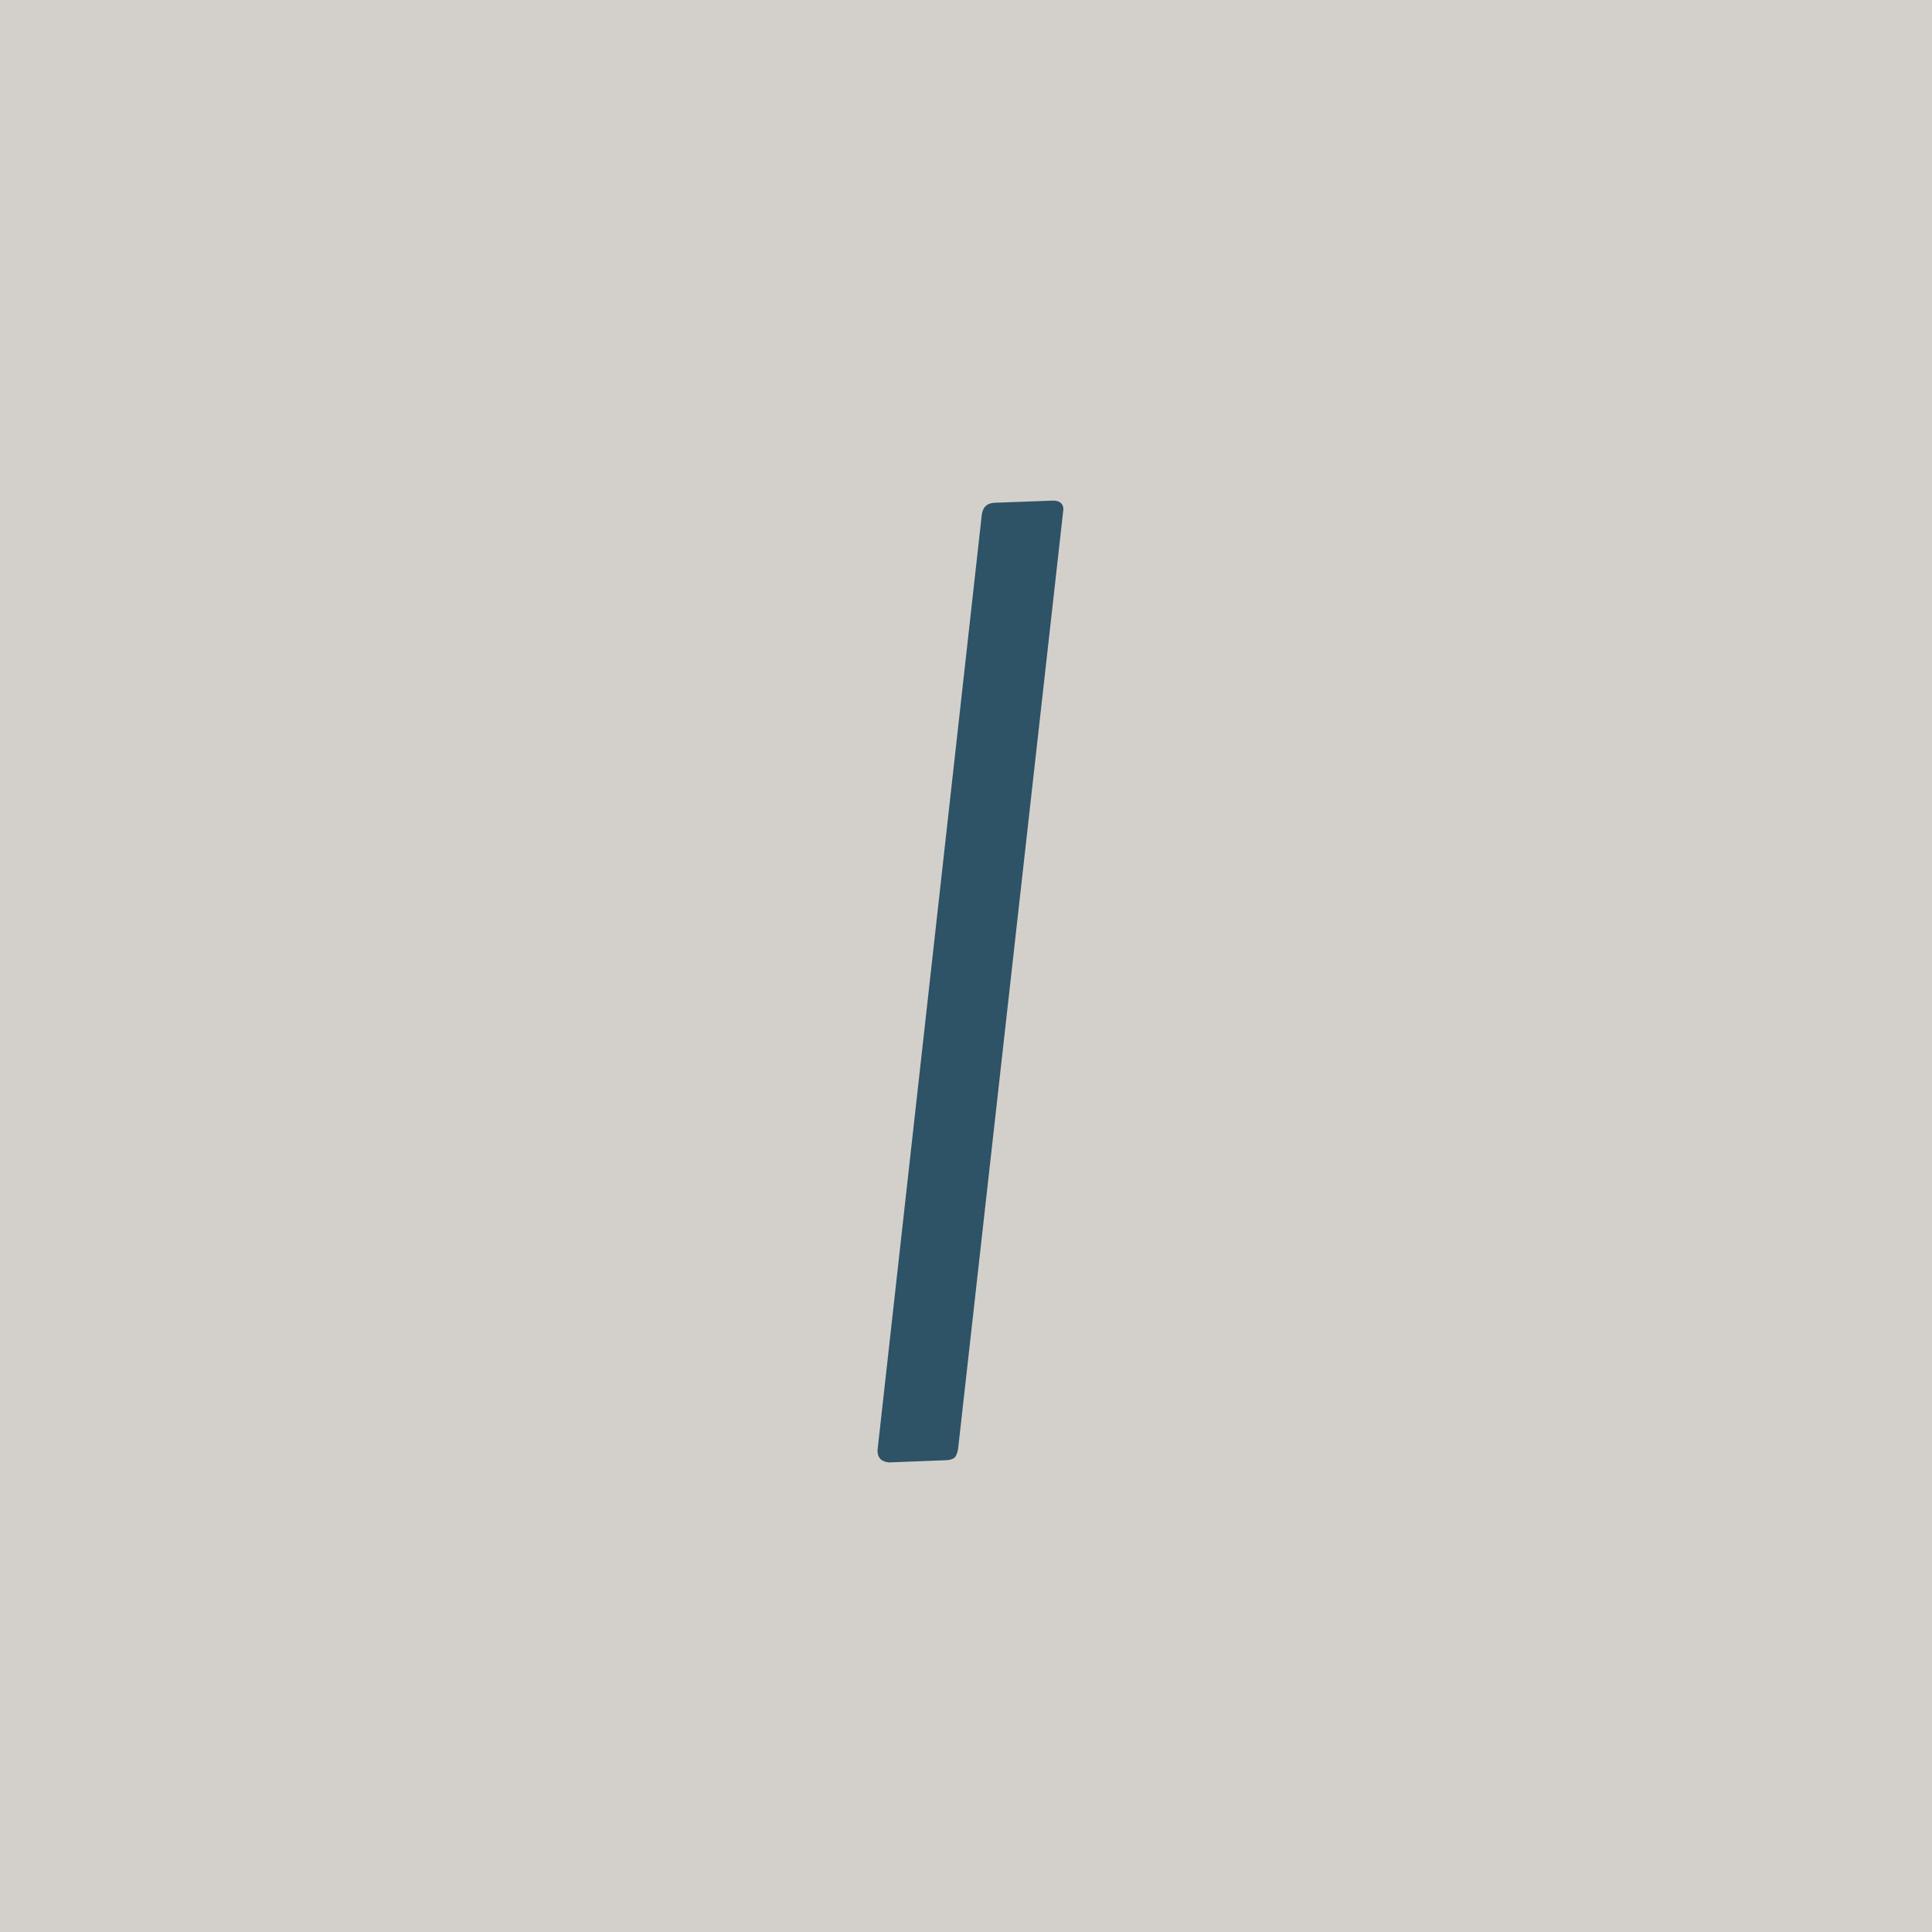
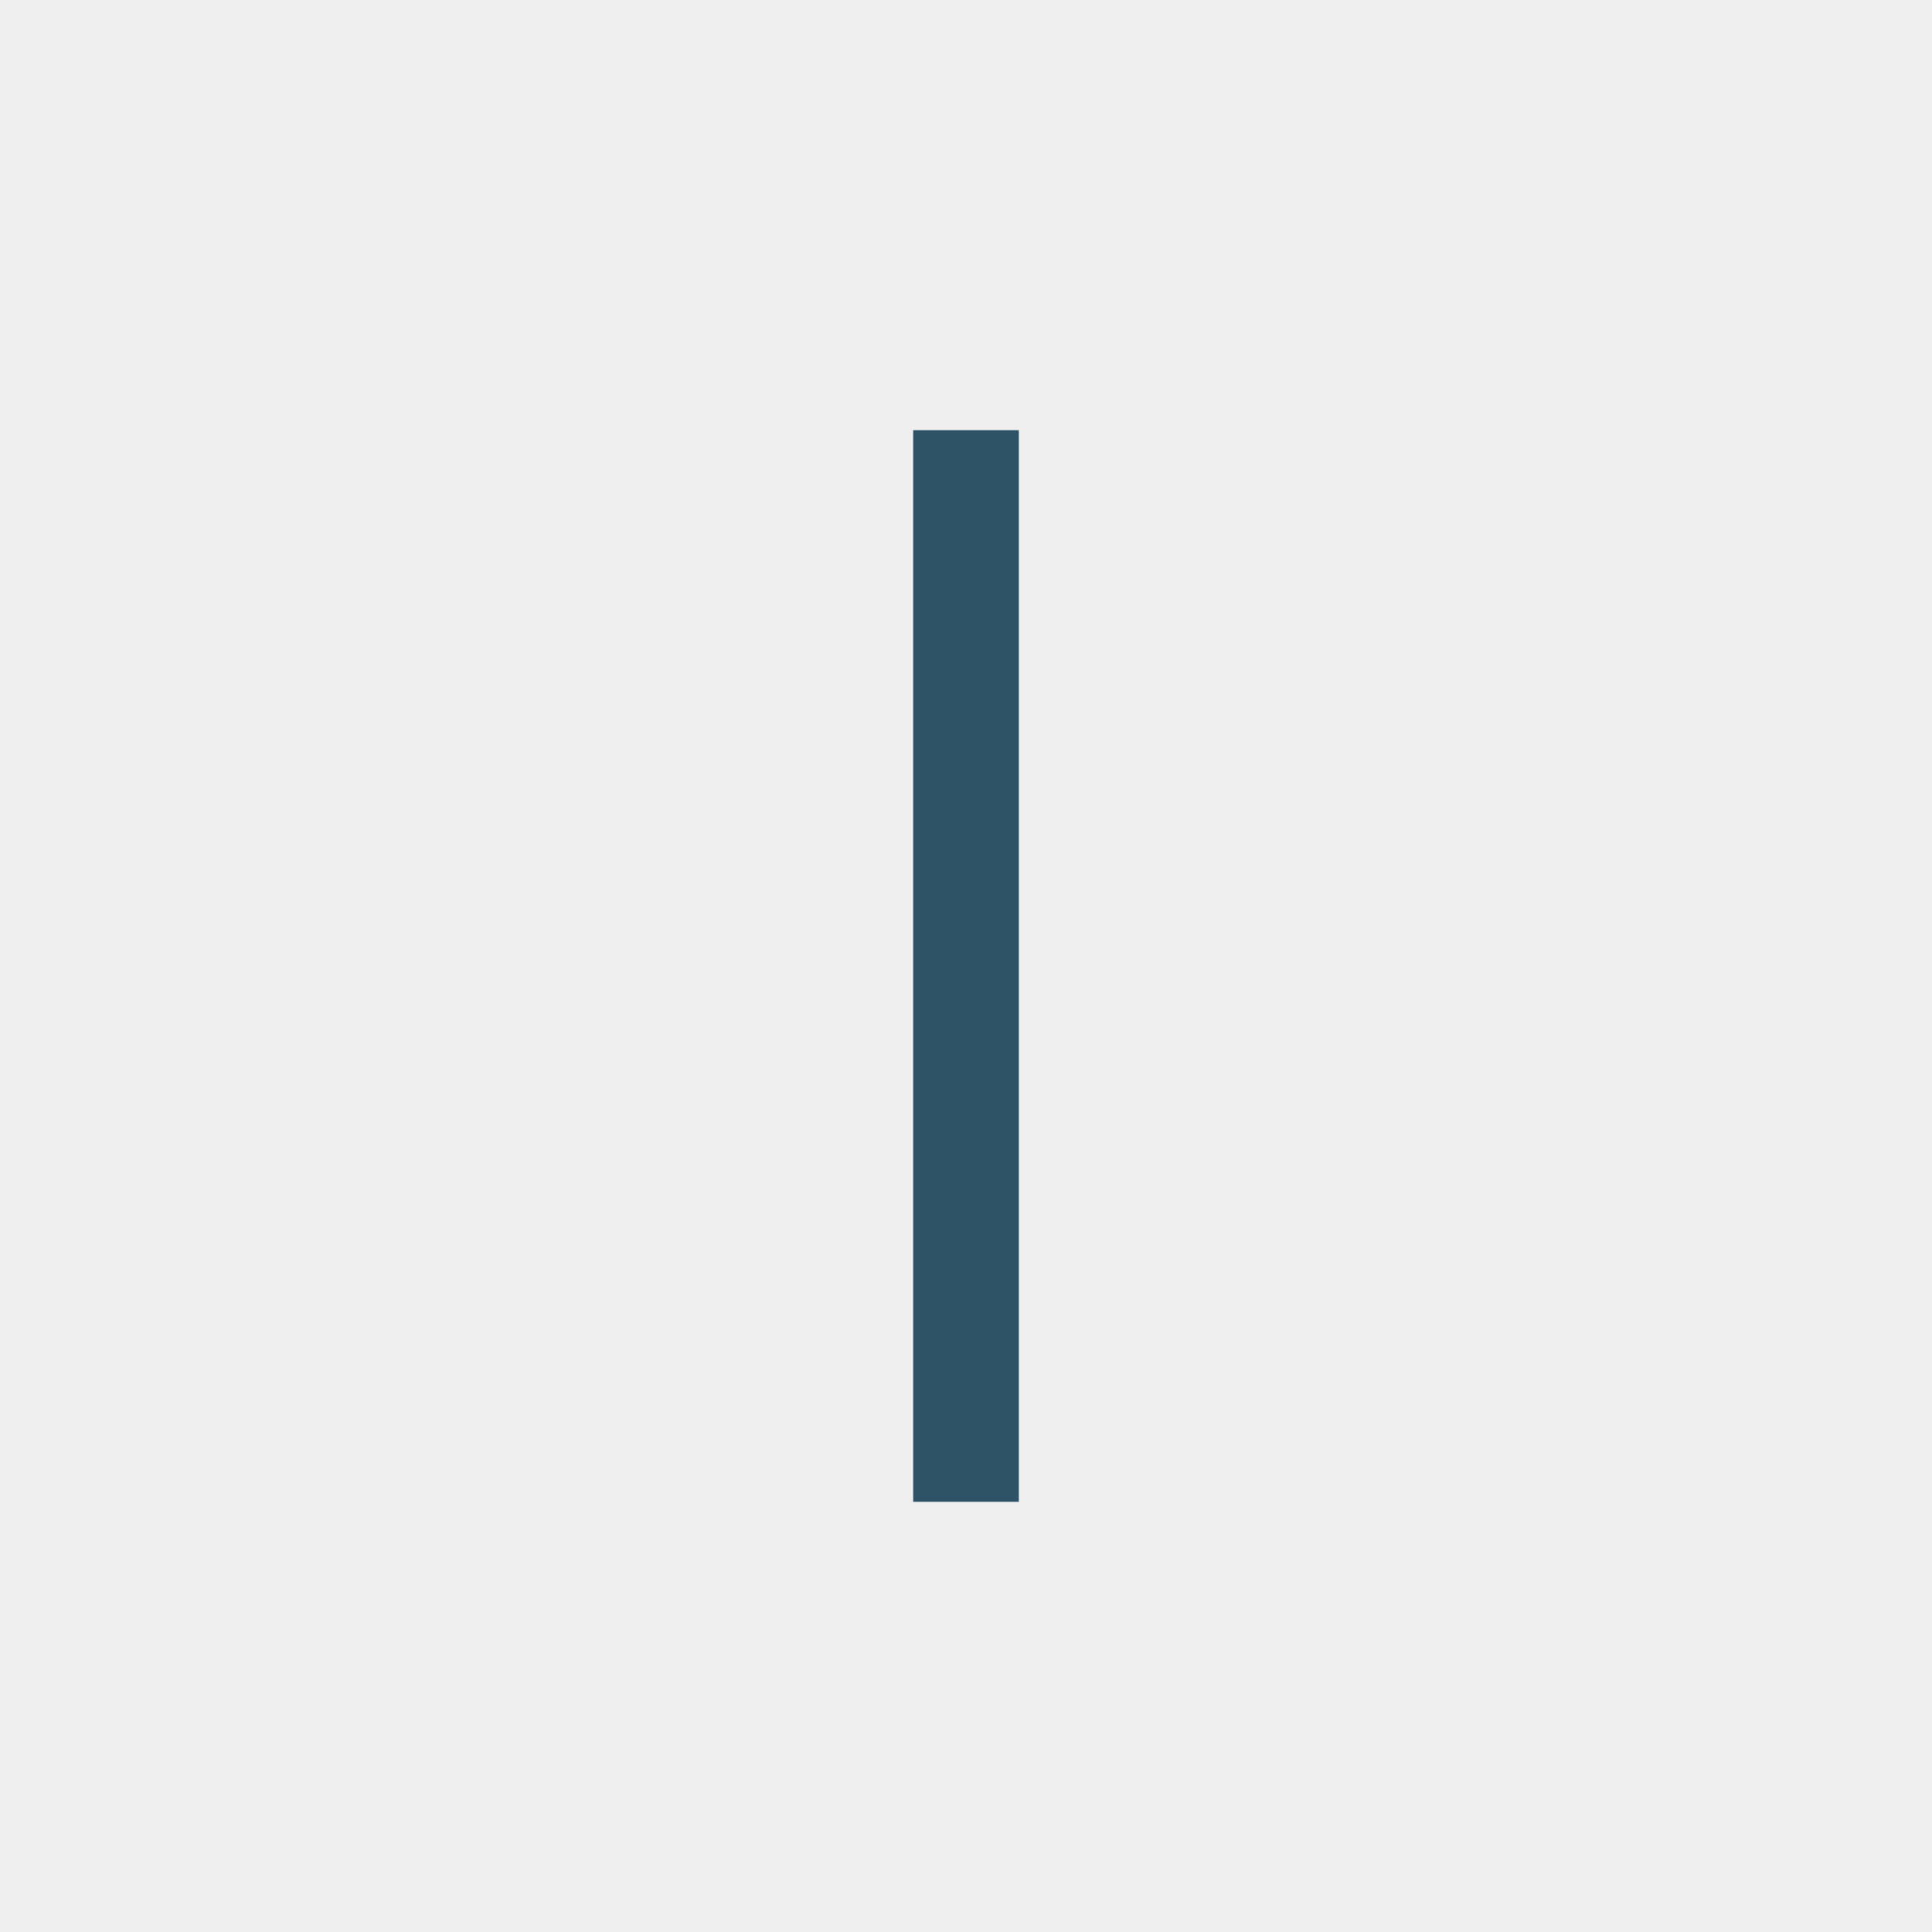
- <svg xmlns="http://www.w3.org/2000/svg" width="144" height="144" viewBox="0 0 144 144" fill="none">
-   <rect width="144" height="144" fill="#D3D0CB" />
-   <path d="M65.404 108.103L73.177 38.373C73.244 37.819 73.543 37.52 74.074 37.476L78.526 37.31C79.013 37.332 79.257 37.553 79.257 37.974L71.417 107.937C71.373 108.247 71.295 108.468 71.184 108.601C71.073 108.734 70.863 108.812 70.553 108.834L66.267 109C65.692 108.956 65.404 108.657 65.404 108.103Z" fill="#2E5266" />
+ <svg xmlns="http://www.w3.org/2000/svg" width="512" height="512" viewBox="0 0 512 512" fill="none">
+   <rect width="512" height="512" fill="#EFEFEF" />
+   <rect x="242" y="114" width="28" height="284" fill="#2E5266" />
</svg>
